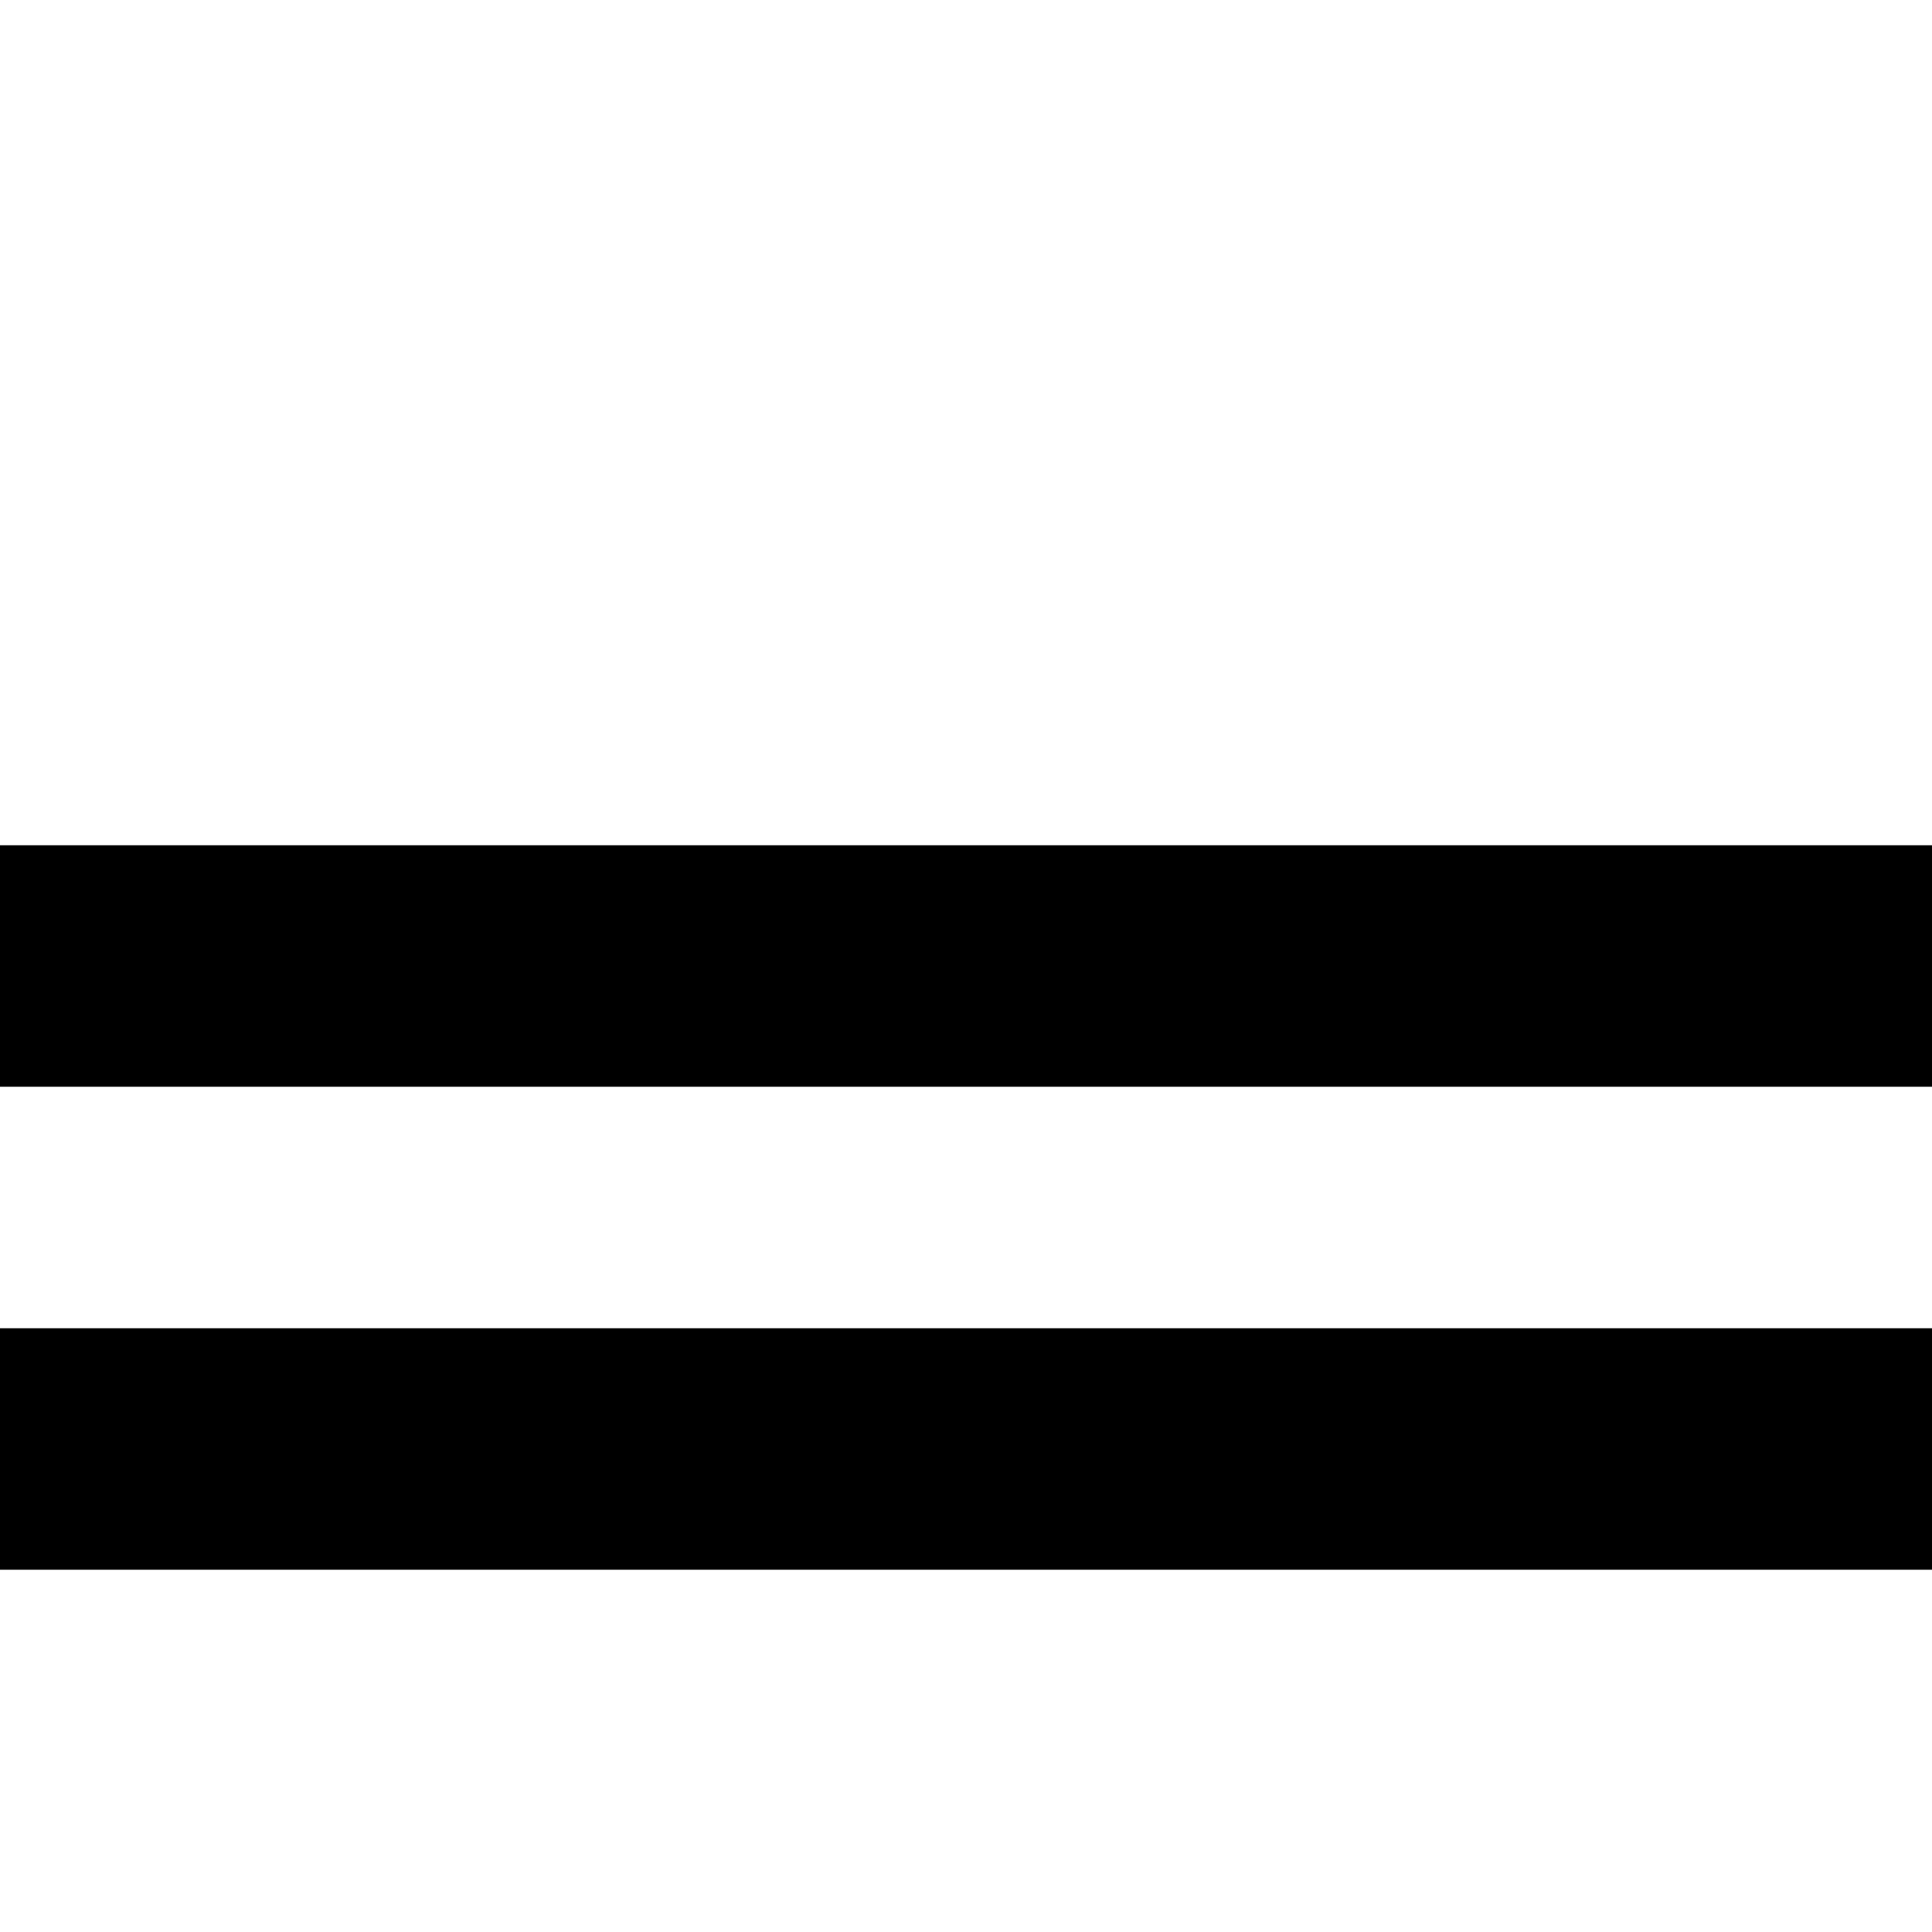
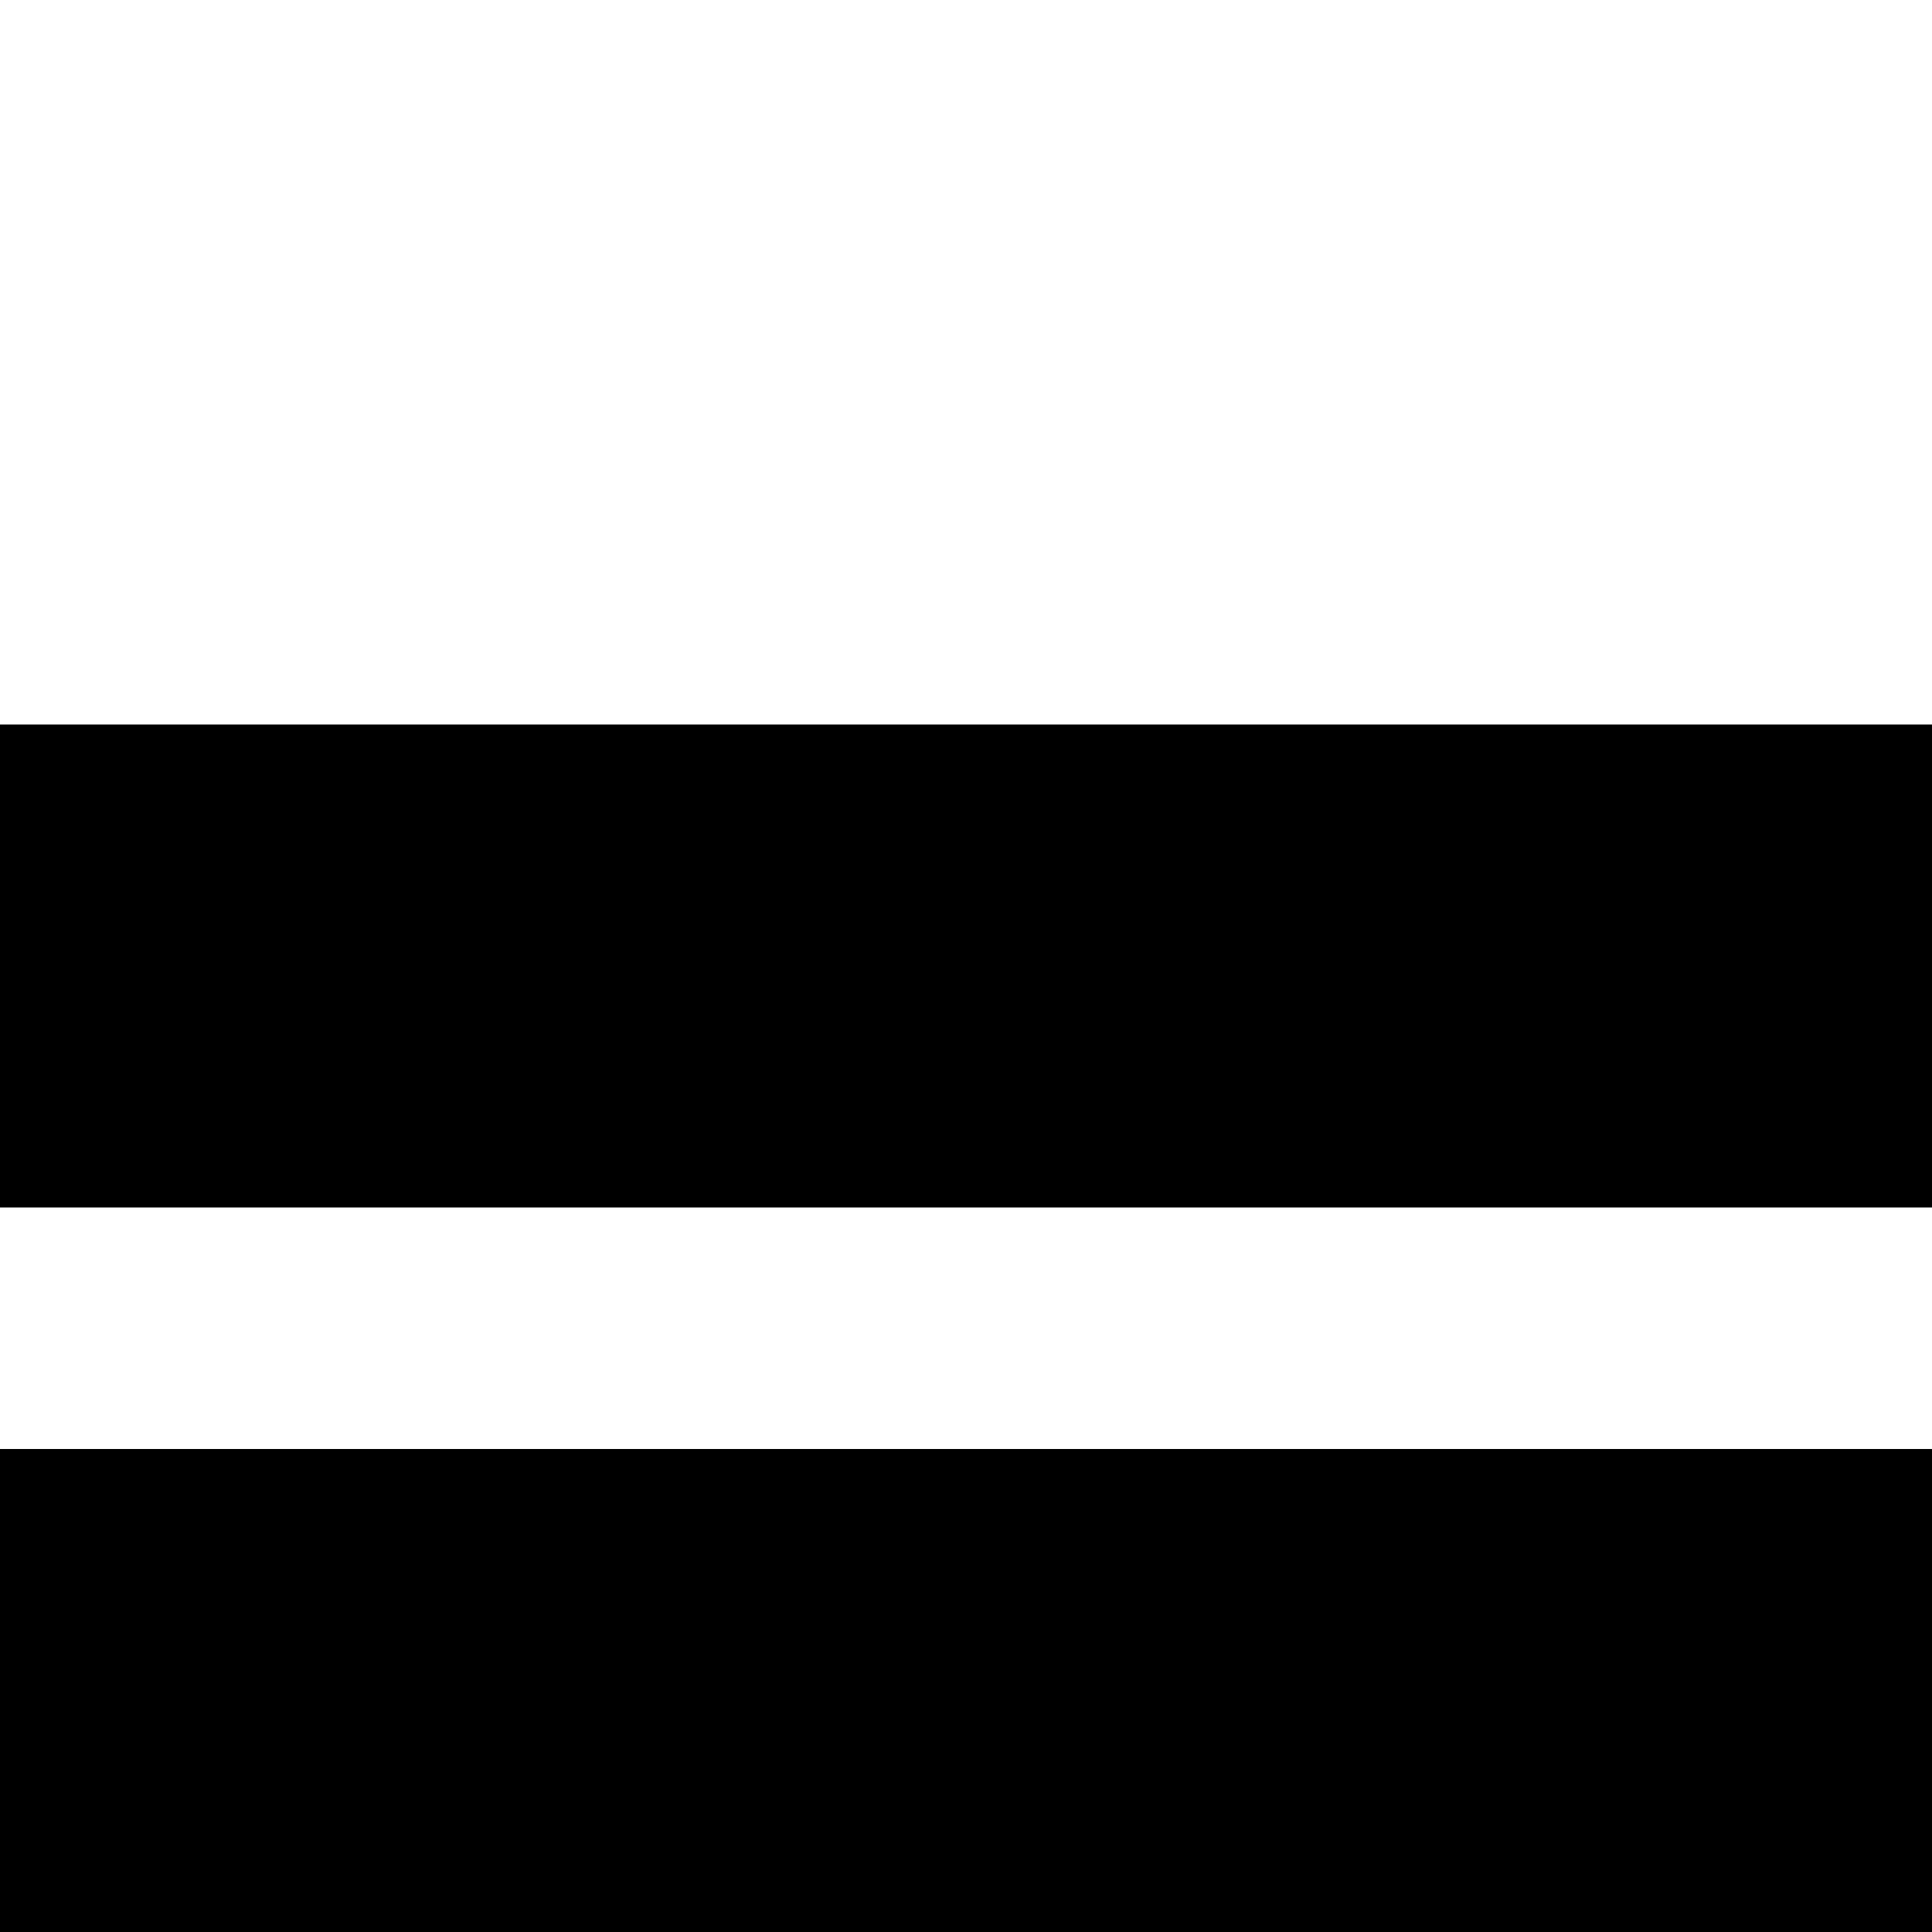
<svg xmlns="http://www.w3.org/2000/svg" id="svg8" version="1.1" viewBox="0 0 135.467 135.467" height="512" width="512">
  <defs id="defs2" />
-   <g transform="translate(0,-161.5333)" id="layer1">
-     <path id="path4493" d="M 0,229.267 H 135.467" style="fill:none;fill-rule:evenodd;stroke:#000000;stroke-width:16.933;stroke-linecap:butt;stroke-linejoin:miter;stroke-opacity:1;stroke-miterlimit:4;stroke-dasharray:none" />
-     <path id="path4495" d="M 0,263.133 H 135.467" style="fill:none;fill-rule:evenodd;stroke:#000000;stroke-width:16.933;stroke-linecap:butt;stroke-linejoin:miter;stroke-miterlimit:4;stroke-dasharray:none;stroke-opacity:1" />
-   </g>
+   <path style="color:#000000;font-style:normal;font-variant:normal;font-weight:normal;font-stretch:normal;font-size:medium;line-height:normal;font-family:sans-serif;font-variant-ligatures:normal;font-variant-position:normal;font-variant-caps:normal;font-variant-numeric:normal;font-variant-alternates:normal;font-feature-settings:normal;text-indent:0;text-align:start;text-decoration:none;text-decoration-line:none;text-decoration-style:solid;text-decoration-color:#000000;letter-spacing:normal;word-spacing:normal;text-transform:none;writing-mode:lr-tb;direction:ltr;text-orientation:mixed;dominant-baseline:auto;baseline-shift:baseline;text-anchor:start;white-space:normal;shape-padding:0;clip-rule:nonzero;display:inline;overflow:visible;visibility:visible;opacity:1;isolation:auto;mix-blend-mode:normal;color-interpolation:sRGB;color-interpolation-filters:linearRGB;solid-color:#000000;solid-opacity:1;vector-effect:none;fill:#000000;fill-opacity:1;fill-rule:evenodd;stroke:none;stroke-width:33.867;stroke-linecap:butt;stroke-linejoin:miter;stroke-miterlimit:4;stroke-dasharray:none;stroke-dashoffset:0;stroke-opacity:1;color-rendering:auto;image-rendering:auto;shape-rendering:auto;text-rendering:auto;enable-background:accumulate" d="M 0,50.801 V 84.666 H 135.467 V 50.801 Z" id="path4493" />
+   <path style="color:#000000;font-style:normal;font-variant:normal;font-weight:normal;font-stretch:normal;font-size:medium;line-height:normal;font-family:sans-serif;font-variant-ligatures:normal;font-variant-position:normal;font-variant-caps:normal;font-variant-numeric:normal;font-variant-alternates:normal;font-feature-settings:normal;text-indent:0;text-align:start;text-decoration:none;text-decoration-line:none;text-decoration-style:solid;text-decoration-color:#000000;letter-spacing:normal;word-spacing:normal;text-transform:none;writing-mode:lr-tb;direction:ltr;text-orientation:mixed;dominant-baseline:auto;baseline-shift:baseline;text-anchor:start;white-space:normal;shape-padding:0;clip-rule:nonzero;display:inline;overflow:visible;visibility:visible;opacity:1;isolation:auto;mix-blend-mode:normal;color-interpolation:sRGB;color-interpolation-filters:linearRGB;solid-color:#000000;solid-opacity:1;vector-effect:none;fill:#000000;fill-opacity:1;fill-rule:evenodd;stroke:none;stroke-width:33.867;stroke-linecap:butt;stroke-linejoin:miter;stroke-miterlimit:4;stroke-dasharray:none;stroke-dashoffset:0;stroke-opacity:1;color-rendering:auto;image-rendering:auto;shape-rendering:auto;text-rendering:auto;enable-background:accumulate" d="M 0,101.6 V 135.467 H 135.467 V 101.6 Z" id="path4495" />
</svg>
